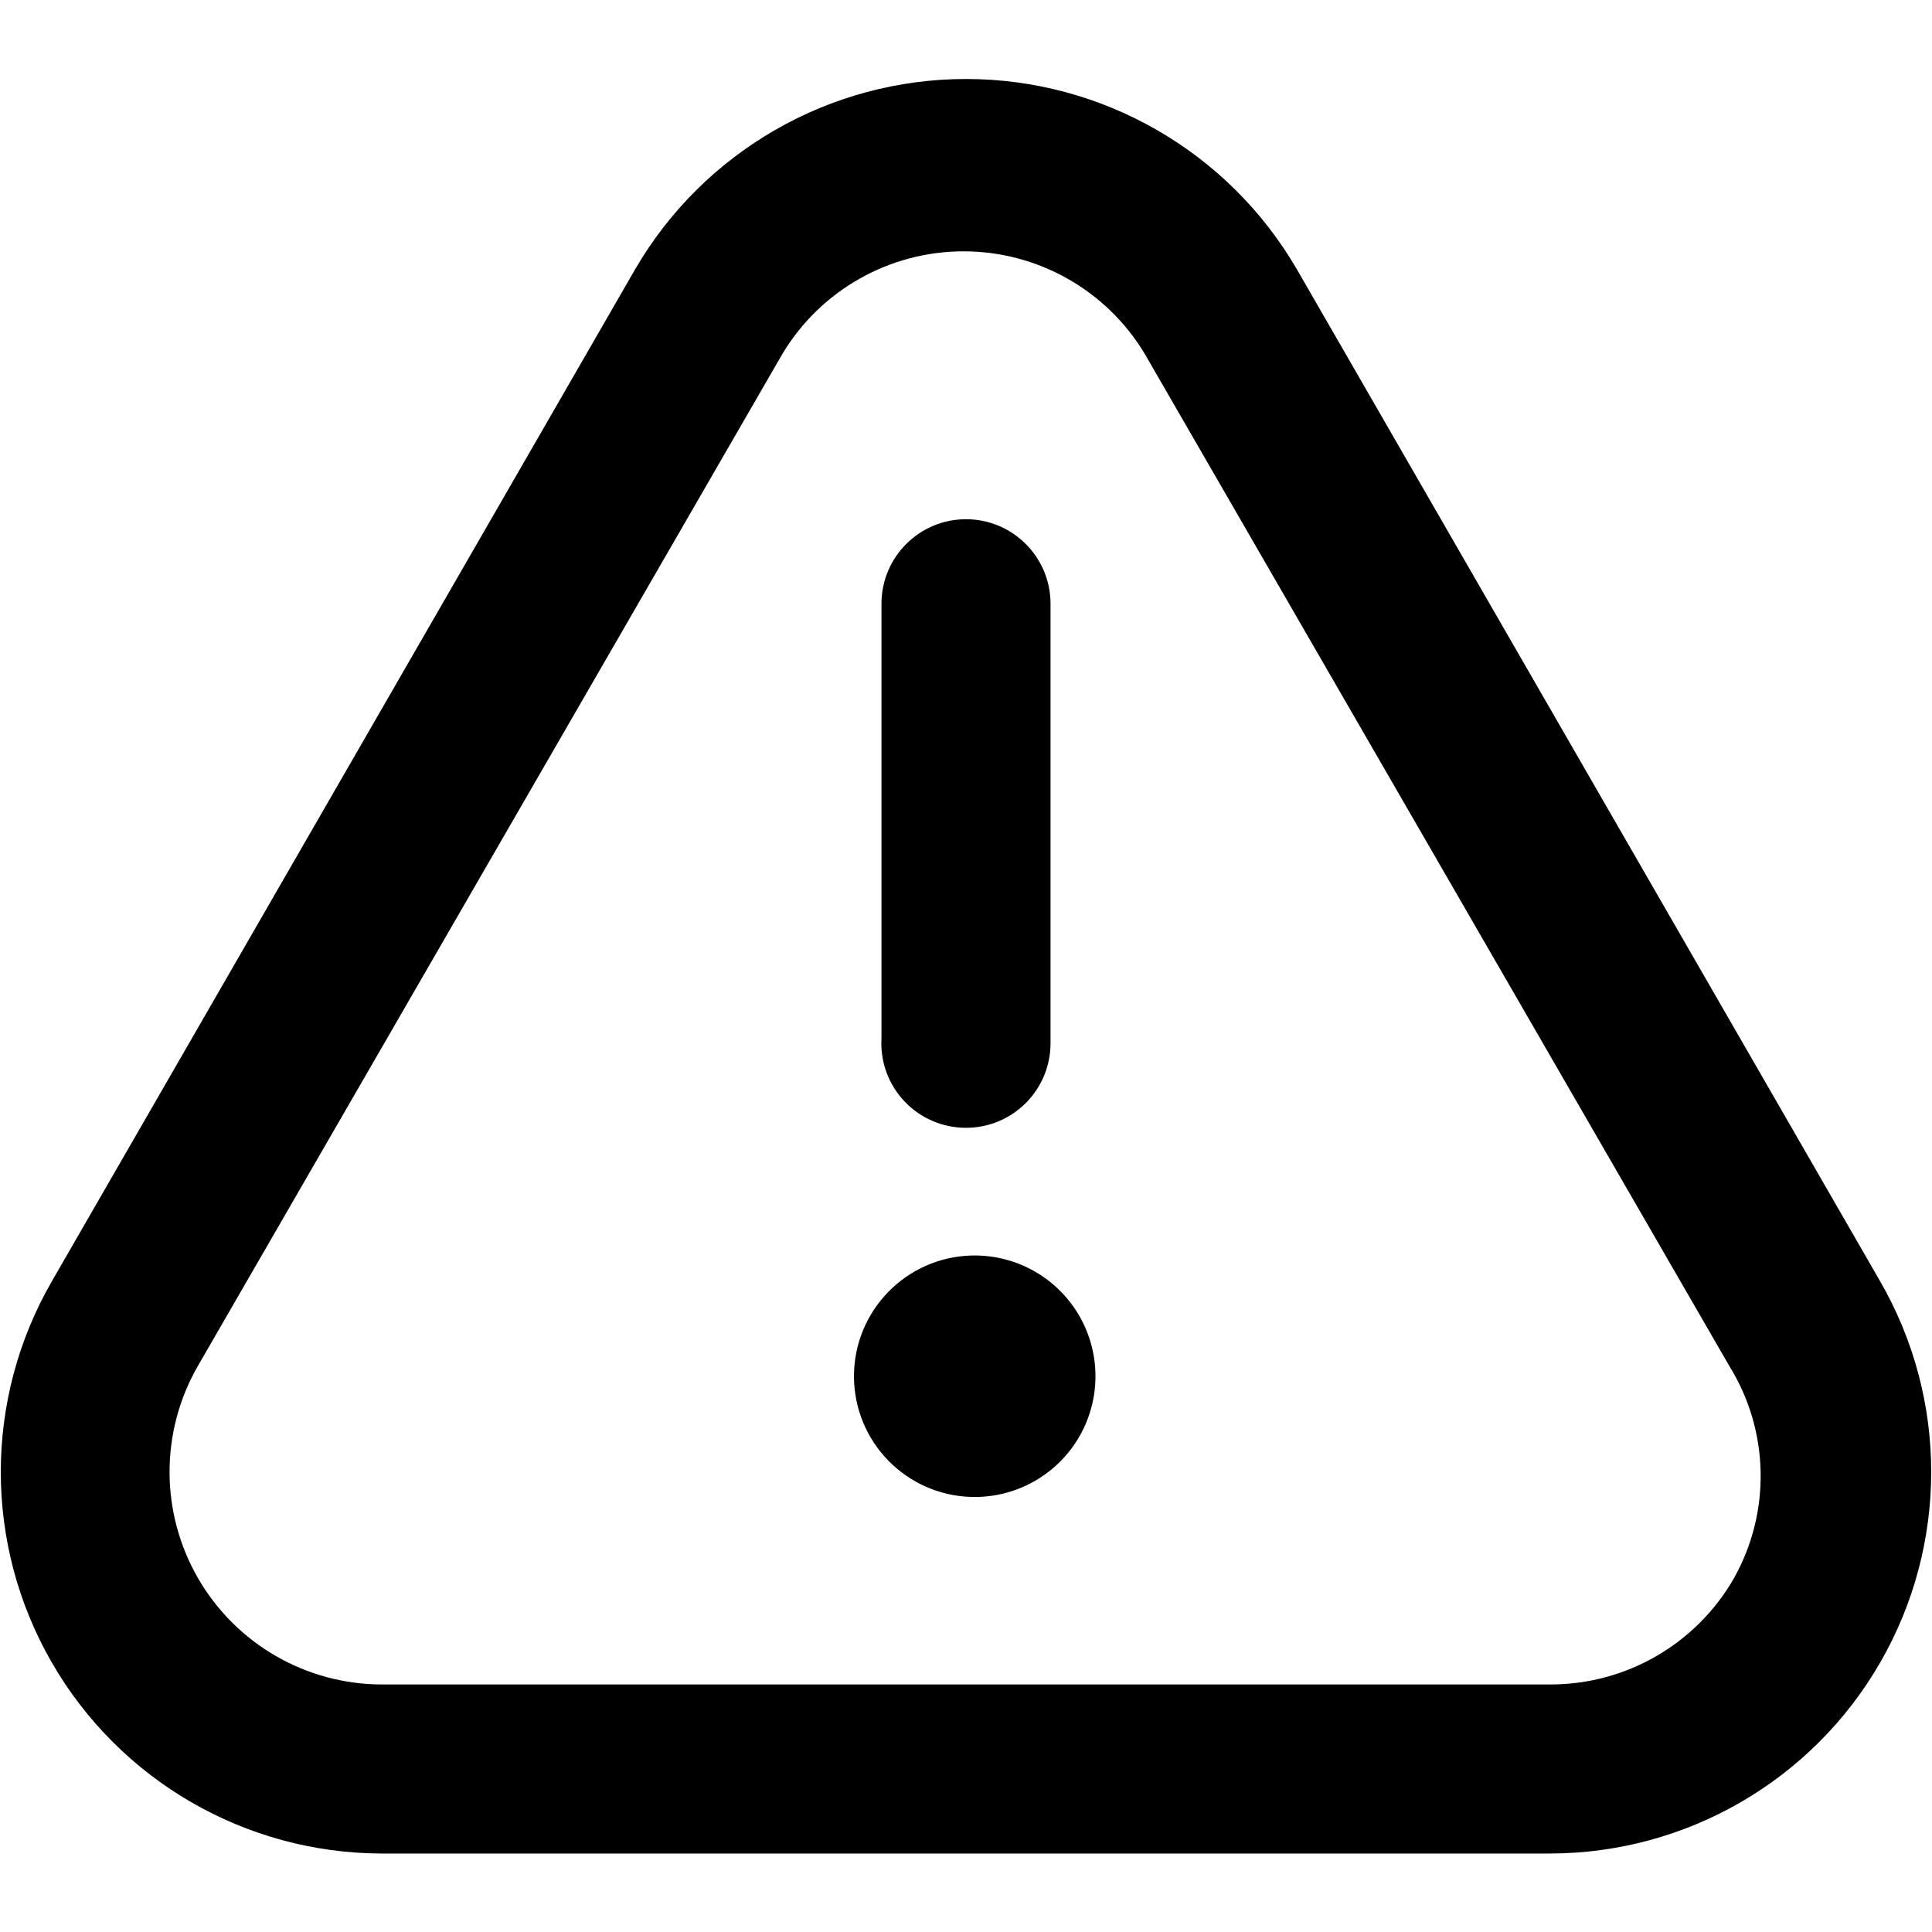
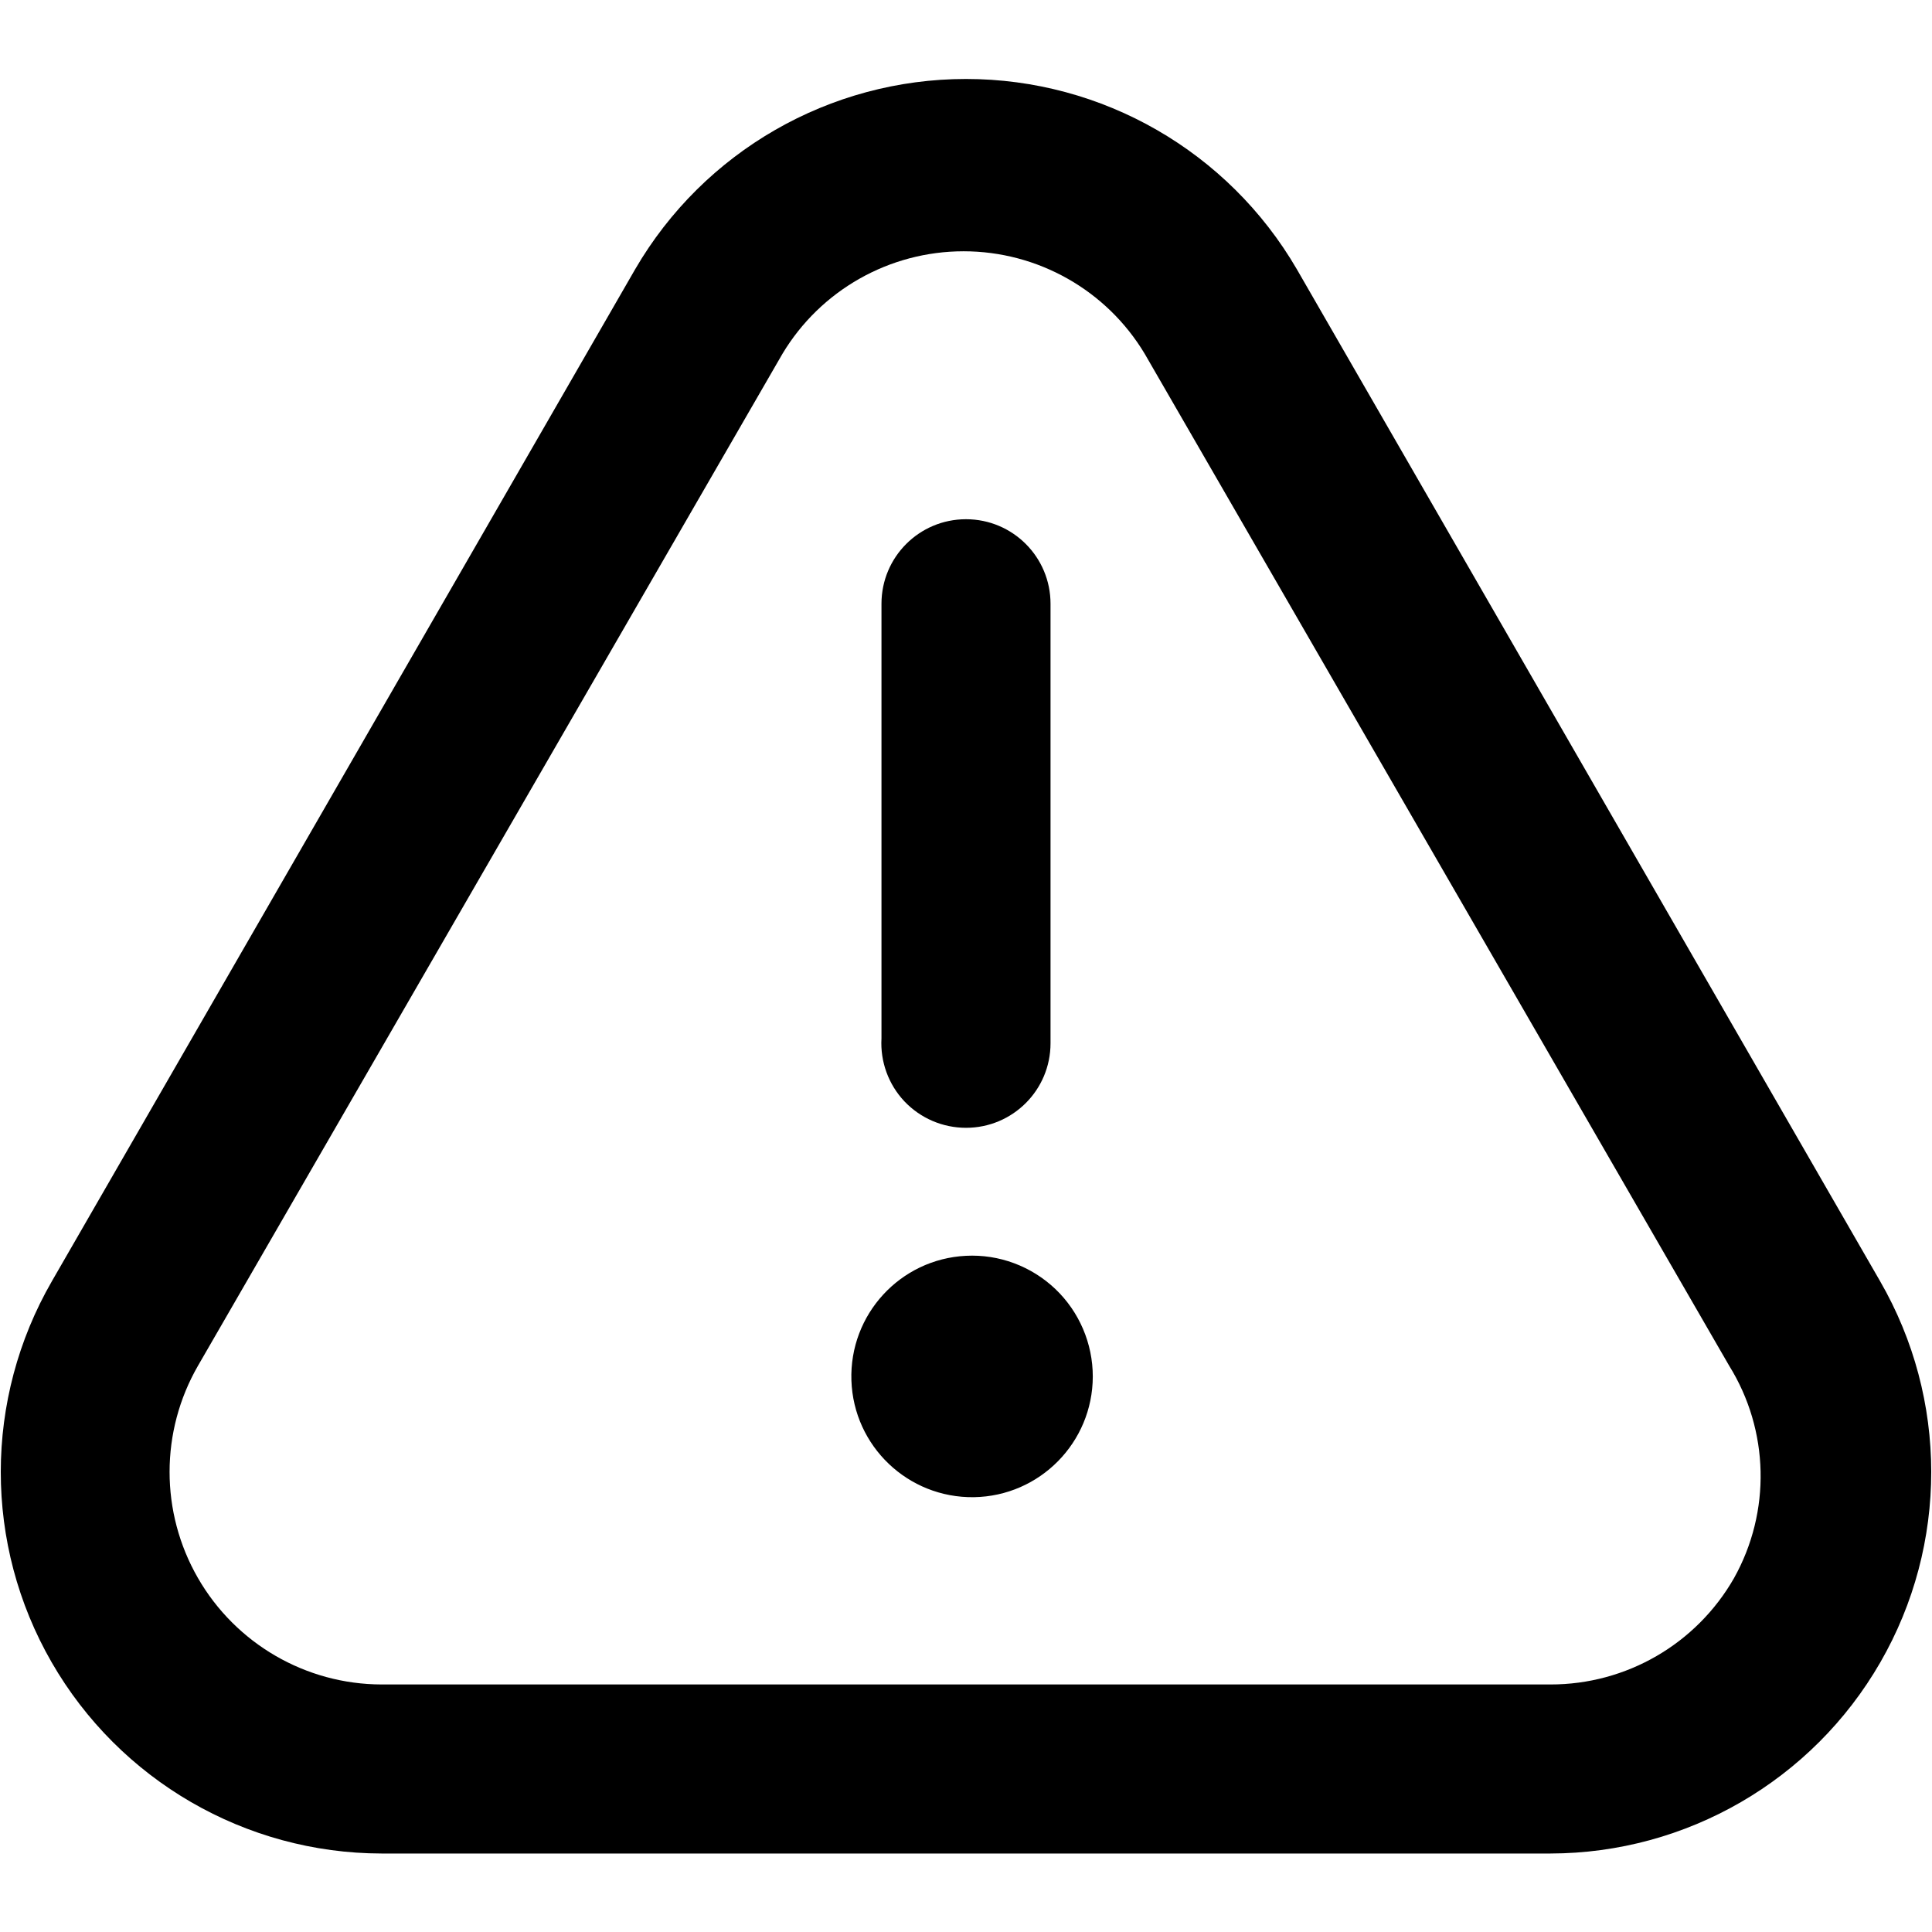
- <svg viewBox="0 0 16 16">
-   <path d="M15.57 10.61a3.16 3.16 0 0 1-2.73 4.74H3.16a3.16 3.16 0 0 1-2.73-4.74l4.83-8.38a3.17 3.17 0 0 1 5.48 0l4.83 8.38zm-1.21 2.46a1.73 1.73 0 0 0-.04-1.76L9.48 2.93a1.75 1.75 0 0 0-3 0l-4.84 8.38a1.76 1.76 0 0 0 1.52 2.64h9.68a1.75 1.75 0 0 0 1.52-.88zM8 9.34a.7.7 0 0 1-.7-.74V5a.7.7 0 0 1 1.4 0v3.64a.7.7 0 0 1-.7.7zm0 1.06a1 1 0 1 1 .1 1.997A1 1 0 0 1 8 10.4z" fill="currentColor" fill-rule="evenodd" />
+ <svg xmlns="http://www.w3.org/2000/svg" width="16px" height="16px" viewBox="0 0 16 16" version="1.1">
+   <g id="Icons-✅" stroke="none" stroke-width="1" fill="none" fill-rule="evenodd">
+     <g id="Icons" transform="translate(-80, -2916)" fill="currentColor">
+       <g id="icon/alert" transform="translate(80, 2917)">
+         <g id="alert" transform="translate(0, -1)">
+           <path d="M15.57,10.61 C16.134,11.587 16.135,12.79 15.572,13.767 C15.009,14.744 13.968,15.348 12.84,15.35 L3.16,15.35 C2.032,15.348 0.991,14.744 0.428,13.767 C-0.135,12.79 -0.134,11.587 0.43,10.61 L5.26,2.23 C5.828,1.254 6.871,0.654 8,0.654 C9.129,0.654 10.172,1.254 10.74,2.23 L15.57,10.61 Z M14.36,13.07 C14.668,12.52 14.653,11.846 14.32,11.31 L9.48,2.93 C9.164,2.403 8.594,2.081 7.98,2.081 C7.366,2.081 6.796,2.403 6.48,2.93 L1.64,11.31 C1.326,11.854 1.326,12.524 1.639,13.068 C1.952,13.612 2.532,13.949 3.16,13.95 L12.84,13.95 C13.468,13.951 14.048,13.615 14.36,13.07 Z M8,9.34 C7.807,9.34 7.623,9.261 7.49,9.121 C7.358,8.981 7.289,8.792 7.3,8.6 L7.3,5 C7.3,4.613 7.613,4.3 8,4.3 C8.387,4.3 8.7,4.613 8.7,5 L8.7,8.64 C8.7,9.027 8.387,9.34 8,9.34 Z M8,10.4 C8.274,10.386 8.541,10.486 8.74,10.675 C8.938,10.864 9.05,11.126 9.05,11.4 C9.049,11.946 8.611,12.39 8.066,12.399 C7.52,12.407 7.069,11.977 7.051,11.432 C7.033,10.886 7.455,10.427 8,10.4 Z" id="Combined-Shape" />
+         </g>
+       </g>
+     </g>
+   </g>
</svg>
